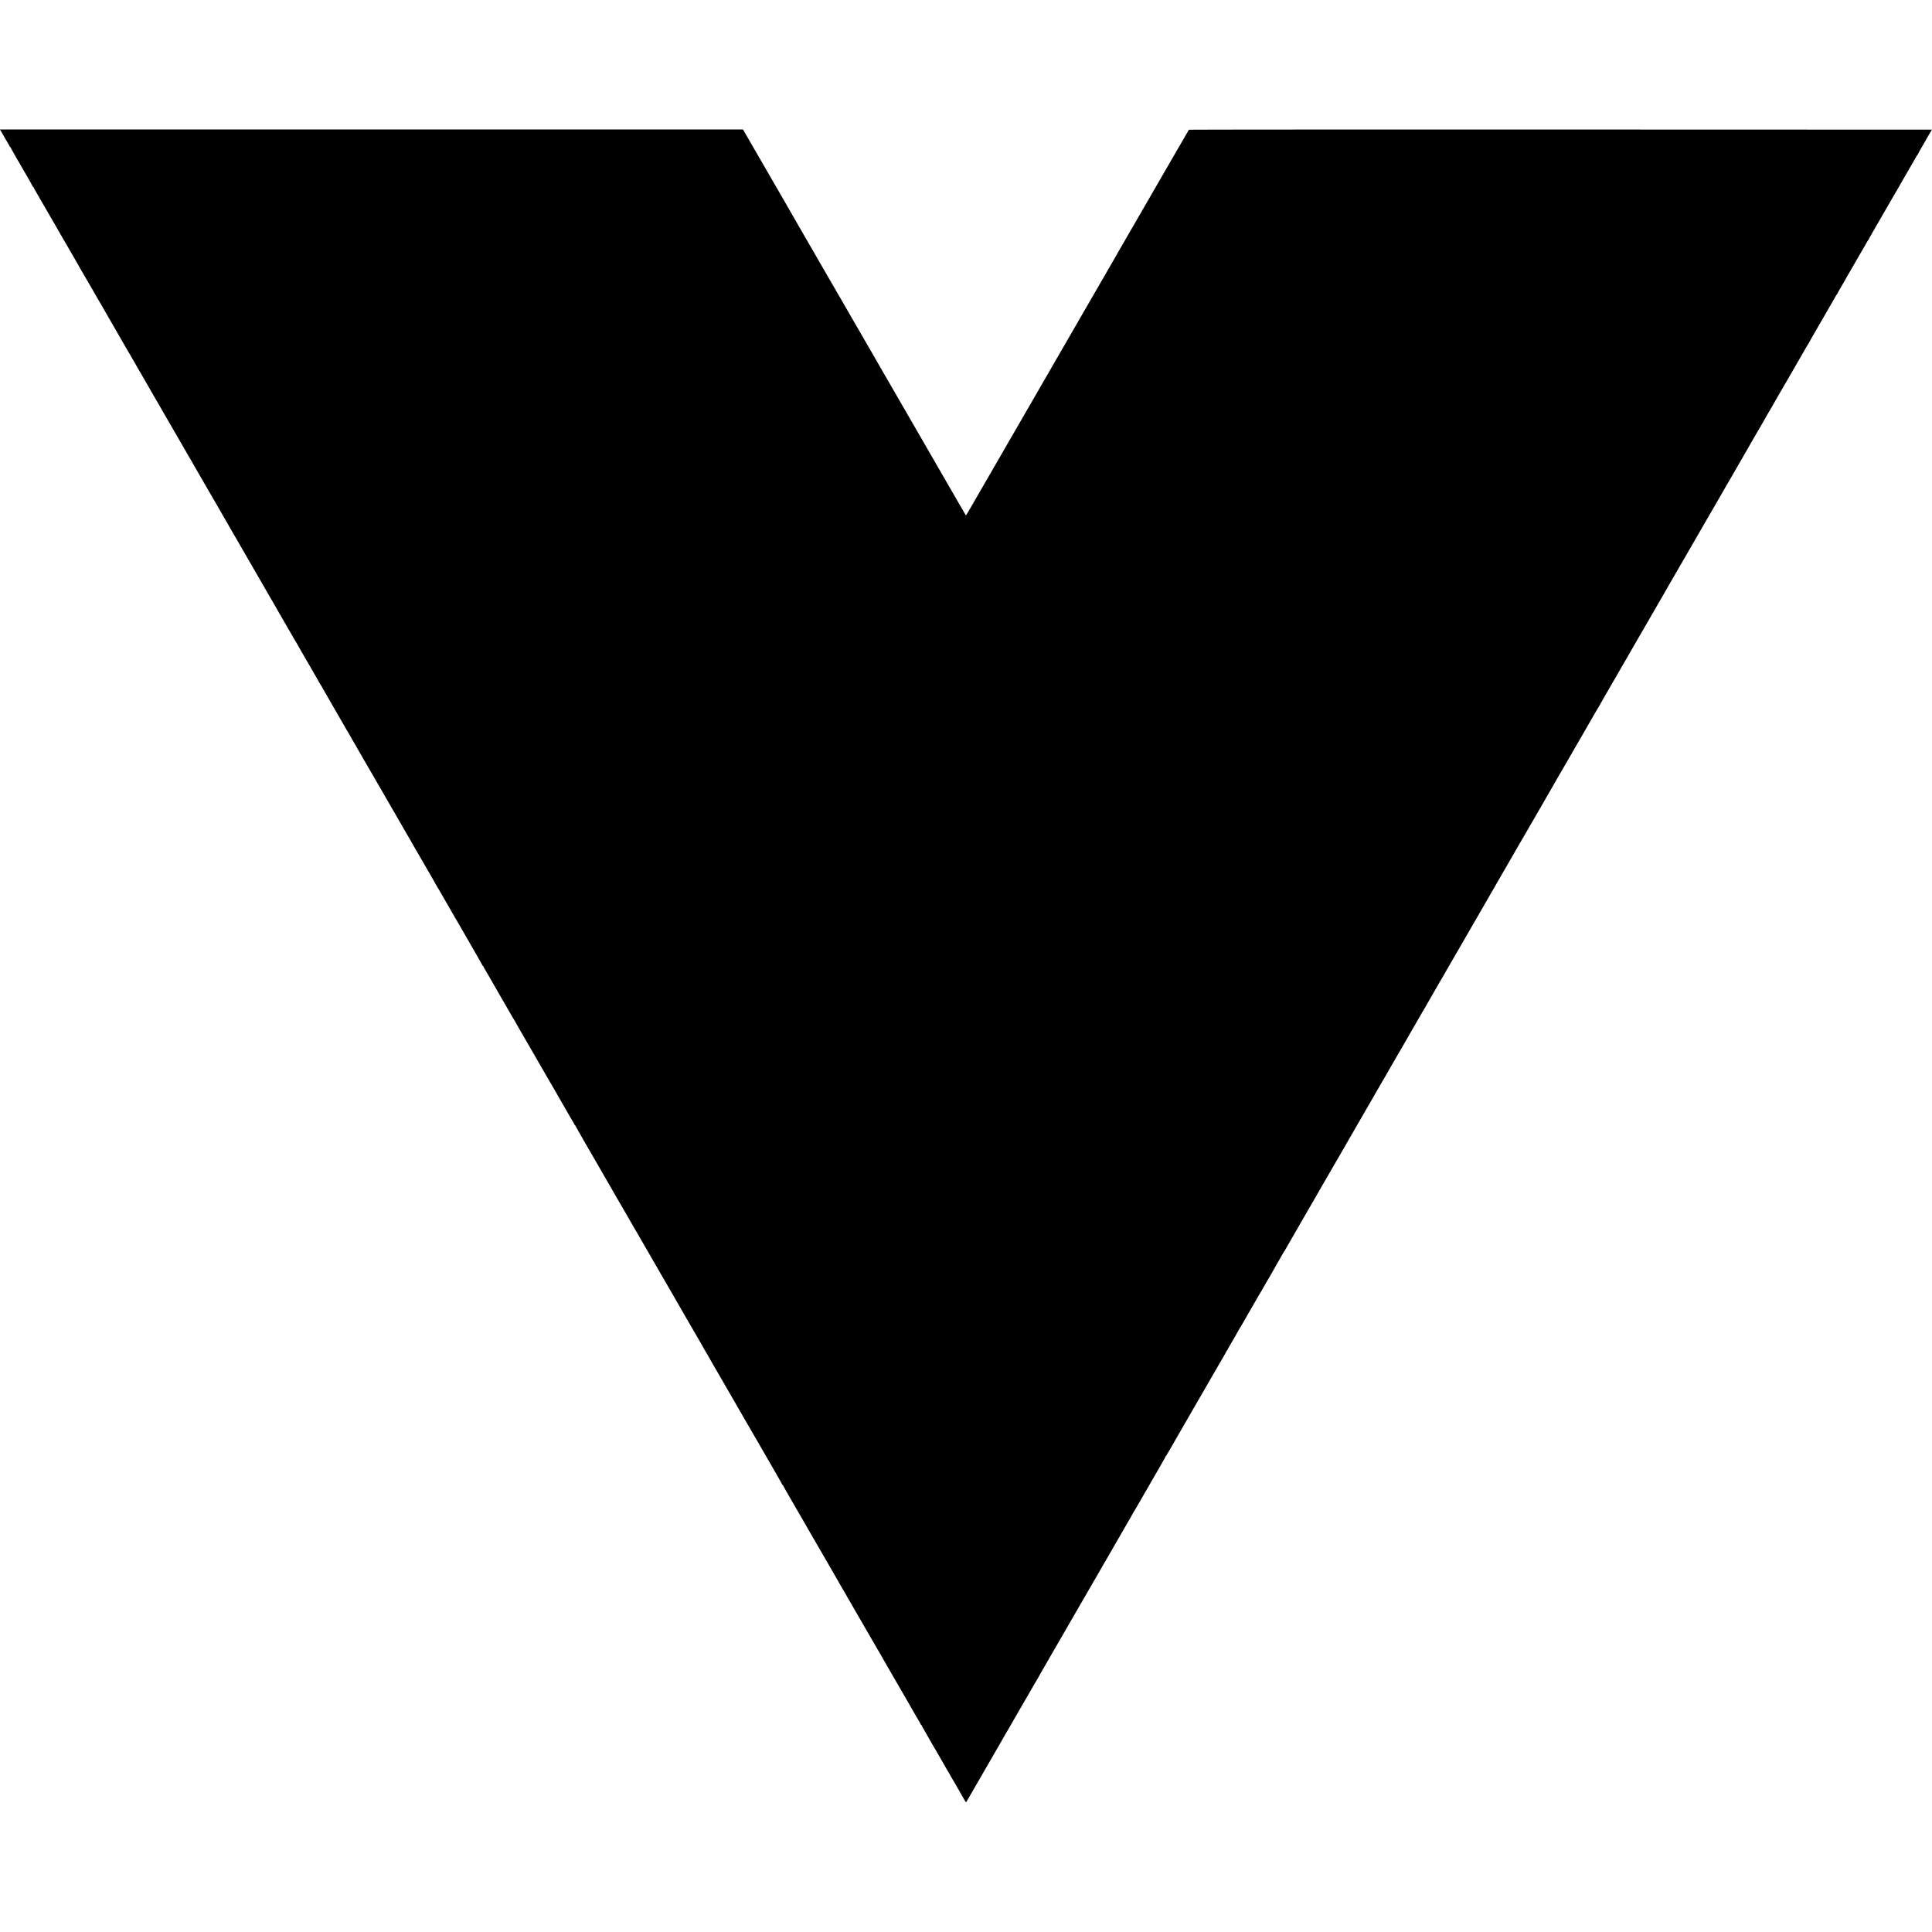
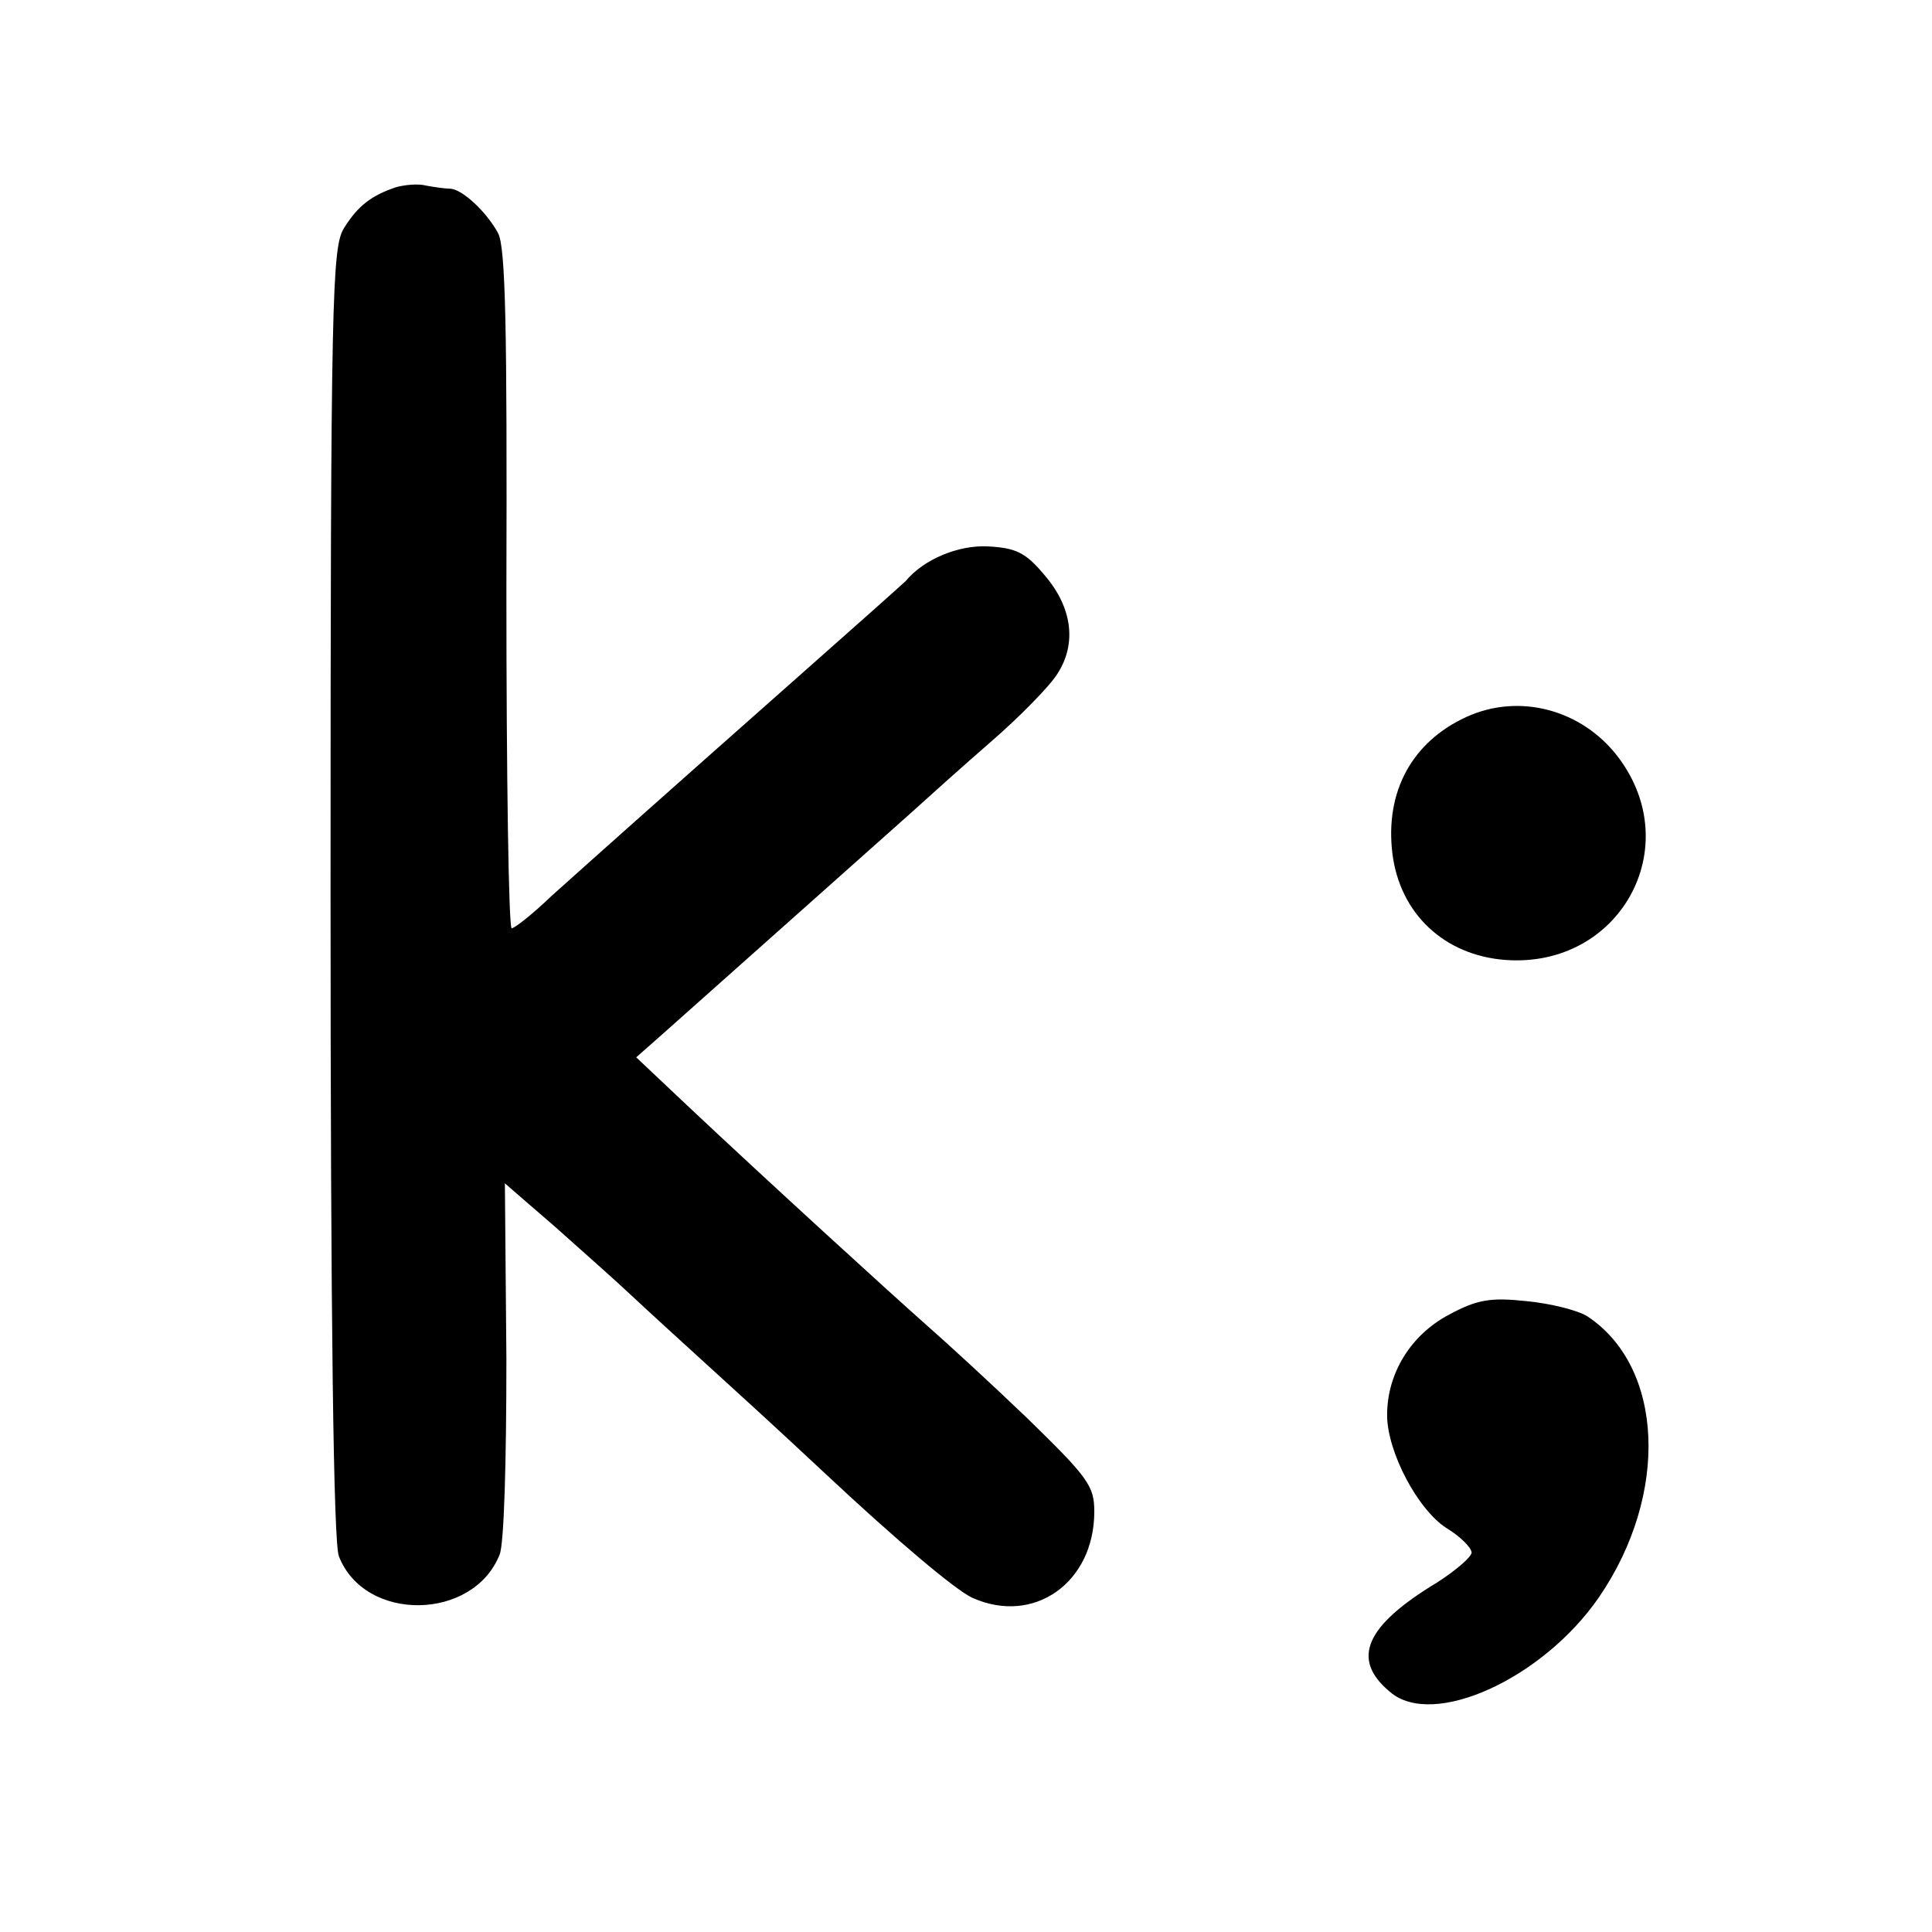
- <svg xmlns="http://www.w3.org/2000/svg" version="1.0" width="16pt" height="16pt" viewBox="0 0 16 16" preserveAspectRatio="xMidYMid meet">
-   <g transform="translate(0,16) scale(0.00032,-0.00032)" fill="#000000" stroke="none">
-     <path d="M18 46618 c45 -75 122 -207 122 -211 0 -2 25 -45 55 -95 30 -50 55 -96 55 -102 0 -5 5 -10 10 -10 6 0 10 -4 10 -9 0 -5 73 -135 161 -288 89 -153 173 -298 187 -323 14 -25 32 -57 41 -72 88 -149 187 -324 189 -335 2 -7 8 -13 13 -13 5 0 9 -4 9 -10 0 -5 46 -89 103 -187 175 -302 490 -846 507 -876 8 -16 20 -36 25 -45 28 -46 290 -498 339 -585 13 -23 74 -129 136 -236 61 -107 123 -215 137 -240 14 -25 29 -50 33 -56 5 -5 23 -37 40 -70 18 -33 38 -67 44 -75 11 -16 21 -33 63 -109 14 -25 29 -50 33 -56 4 -5 21 -35 38 -65 55 -100 261 -455 269 -465 4 -5 14 -21 20 -35 15 -29 41 -75 103 -180 24 -41 52 -88 60 -105 9 -16 57 -100 107 -185 112 -193 362 -626 380 -660 8 -14 23 -38 33 -55 11 -16 23 -37 27 -45 4 -8 26 -46 48 -85 23 -38 53 -90 67 -115 46 -81 64 -113 178 -310 62 -107 121 -210 132 -227 37 -67 56 -99 85 -148 16 -27 32 -57 36 -65 4 -8 15 -27 25 -42 9 -15 53 -89 96 -165 44 -76 177 -307 296 -513 120 -206 268 -463 330 -570 131 -227 117 -203 200 -348 36 -62 73 -125 82 -140 10 -15 21 -34 25 -42 4 -8 20 -37 36 -65 17 -27 38 -65 48 -82 49 -85 64 -111 87 -153 13 -25 28 -49 32 -55 4 -5 78 -134 165 -285 87 -151 166 -288 176 -305 10 -16 26 -43 35 -59 9 -17 125 -217 257 -445 132 -229 253 -441 270 -471 17 -30 45 -79 64 -108 18 -29 33 -54 33 -57 0 -2 20 -37 44 -77 24 -40 123 -212 221 -383 97 -170 190 -330 205 -355 16 -25 39 -65 53 -90 13 -25 81 -144 152 -265 70 -121 137 -238 150 -260 12 -22 37 -65 55 -95 18 -30 43 -73 55 -95 12 -22 48 -85 80 -140 77 -132 163 -280 190 -330 13 -22 71 -123 130 -225 59 -102 116 -199 126 -217 10 -17 29 -50 43 -72 15 -22 26 -43 26 -45 0 -2 27 -50 60 -106 33 -56 60 -103 60 -105 0 -2 55 -98 90 -155 8 -14 182 -316 239 -414 13 -22 45 -79 72 -124 27 -46 49 -86 49 -89 0 -2 14 -24 30 -48 16 -24 30 -46 30 -49 0 -5 74 -135 100 -176 5 -8 24 -42 43 -75 50 -88 58 -101 262 -455 104 -179 199 -345 213 -370 14 -25 28 -49 32 -55 4 -5 17 -26 28 -45 10 -19 62 -109 114 -200 114 -197 133 -230 170 -295 16 -27 33 -57 38 -65 17 -28 96 -165 103 -180 4 -8 16 -28 26 -45 10 -16 77 -131 148 -255 72 -124 181 -313 243 -420 62 -107 121 -209 131 -227 35 -62 323 -560 392 -678 38 -66 83 -145 100 -175 16 -30 33 -59 37 -65 4 -5 17 -27 29 -47 34 -61 56 -100 90 -156 17 -29 31 -55 31 -57 0 -2 17 -32 39 -67 21 -35 134 -229 251 -433 117 -203 235 -407 261 -451 27 -45 49 -85 49 -88 0 -4 8 -19 19 -34 15 -21 200 -341 309 -533 10 -19 33 -58 51 -87 17 -29 31 -54 31 -56 0 -2 25 -44 55 -94 30 -50 55 -95 55 -98 0 -4 6 -15 14 -23 7 -9 27 -41 43 -71 17 -30 170 -297 342 -594 171 -296 311 -542 311 -547 0 -5 5 -9 10 -9 6 0 10 -4 10 -10 0 -5 22 -47 49 -92 27 -46 58 -99 68 -118 24 -43 81 -140 93 -160 5 -8 66 -114 135 -235 69 -121 130 -227 135 -235 12 -21 259 -447 283 -490 10 -19 28 -47 38 -62 11 -14 19 -29 19 -32 0 -3 37 -69 83 -148 99 -170 305 -526 337 -583 13 -22 31 -53 41 -70 11 -16 22 -37 26 -45 7 -14 82 -146 103 -180 14 -24 181 -311 205 -355 13 -22 46 -80 75 -130 29 -49 64 -110 78 -135 14 -25 51 -88 82 -140 31 -52 59 -102 63 -110 4 -8 18 -33 31 -55 205 -353 284 -489 309 -535 17 -30 45 -78 62 -106 18 -28 36 -60 39 -72 4 -12 12 -22 17 -22 5 0 9 -4 9 -10 0 -5 109 -197 241 -427 133 -230 250 -431 259 -448 51 -90 222 -385 280 -485 37 -63 78 -135 92 -160 14 -25 67 -117 118 -205 51 -88 101 -175 111 -193 34 -58 55 -95 149 -257 51 -88 101 -173 110 -190 9 -16 76 -131 147 -255 72 -124 140 -241 151 -260 61 -108 281 -489 355 -615 38 -66 77 -133 87 -150 35 -63 91 -161 100 -175 14 -23 99 -169 128 -220 54 -97 135 -235 142 -245 4 -5 20 -32 35 -60 26 -48 238 -416 276 -480 10 -16 26 -46 37 -65 30 -53 382 -661 403 -695 10 -16 22 -37 26 -45 4 -8 26 -48 50 -88 24 -41 43 -75 43 -77 0 -2 22 -40 50 -85 27 -45 50 -84 50 -86 0 -3 38 -69 83 -147 84 -142 302 -520 340 -587 10 -19 34 -60 52 -90 18 -30 44 -75 57 -100 14 -25 45 -79 70 -120 25 -41 56 -96 70 -121 14 -25 77 -133 138 -240 62 -107 122 -210 132 -229 25 -43 310 -535 337 -581 11 -19 26 -45 34 -59 17 -32 238 -414 266 -460 11 -19 24 -41 28 -49 3 -7 75 -133 160 -278 84 -146 153 -269 153 -274 0 -5 5 -9 10 -9 6 0 10 -4 10 -10 0 -5 82 -150 181 -322 182 -314 201 -346 240 -415 12 -21 80 -139 152 -263 71 -124 141 -245 155 -270 14 -25 28 -49 32 -55 6 -8 145 -248 220 -380 37 -66 209 -362 229 -395 11 -19 24 -42 28 -49 4 -8 67 -118 140 -243 73 -125 133 -230 133 -233 0 -2 15 -28 33 -57 19 -29 47 -78 64 -108 17 -30 53 -93 79 -139 53 -90 82 -141 157 -272 82 -142 115 -199 381 -659 142 -245 268 -463 281 -485 12 -22 71 -125 132 -230 60 -104 172 -298 248 -430 76 -132 146 -253 156 -270 11 -16 22 -36 26 -44 3 -8 30 -54 60 -103 29 -49 53 -91 53 -93 0 -3 18 -34 40 -70 22 -36 40 -67 40 -69 0 -2 37 -66 81 -142 45 -77 98 -168 119 -204 20 -36 47 -81 58 -100 12 -19 27 -47 33 -62 6 -16 15 -28 20 -28 5 0 9 -4 9 -9 0 -6 63 -118 140 -251 77 -133 140 -243 140 -245 0 -2 18 -33 41 -70 22 -37 49 -83 60 -101 10 -19 29 -51 40 -71 25 -45 109 -189 126 -218 7 -11 17 -29 22 -40 6 -11 22 -38 35 -60 14 -22 37 -62 52 -90 14 -27 35 -62 45 -77 11 -14 19 -29 19 -32 0 -3 18 -35 40 -71 22 -36 40 -67 40 -69 0 -2 19 -35 42 -72 23 -38 55 -94 72 -124 26 -47 139 -244 171 -298 6 -9 21 -36 34 -60 28 -48 37 -51 51 -19 6 12 19 36 29 52 10 17 27 46 38 65 11 19 104 181 208 360 103 179 199 345 213 370 14 25 42 74 64 109 21 34 38 65 38 67 0 2 18 33 40 69 22 36 40 67 40 69 0 3 177 310 199 346 16 26 136 234 140 244 2 5 25 44 52 88 27 44 49 81 49 84 0 2 18 34 40 70 22 36 40 67 40 69 0 2 20 36 43 77 35 58 169 289 297 513 9 17 50 86 90 155 40 69 86 150 103 180 16 30 35 62 41 70 6 8 16 24 22 35 35 64 72 129 167 293 59 100 116 199 127 220 11 20 30 53 41 72 43 72 1070 1850 1121 1940 14 25 65 113 113 195 48 83 96 166 107 185 10 19 28 50 38 68 11 18 73 124 137 235 64 111 175 303 246 427 71 124 173 299 225 390 52 91 116 202 143 248 27 45 49 85 49 89 0 4 6 14 14 22 7 9 28 43 46 76 26 47 251 436 378 655 11 19 29 51 40 70 11 19 101 176 201 348 99 172 181 317 181 323 0 5 5 9 10 9 6 0 10 5 10 11 0 6 8 23 18 37 11 15 32 52 49 82 16 30 130 228 253 440 122 212 234 405 248 430 13 25 39 70 57 100 39 65 69 117 130 225 25 44 50 87 55 95 12 19 78 134 220 380 61 107 129 224 150 260 161 277 222 382 246 425 15 28 47 83 71 123 24 41 43 78 43 83 0 5 4 9 8 9 4 0 13 12 19 28 7 15 23 45 36 67 66 110 277 478 277 483 0 3 6 13 14 21 7 9 27 41 43 71 17 30 45 80 63 110 34 57 375 649 394 685 6 11 16 27 22 35 6 8 26 42 44 75 18 33 41 74 51 90 10 17 24 41 32 55 54 97 72 128 88 152 11 14 19 28 19 30 0 3 79 141 175 308 96 167 175 305 175 308 0 3 6 13 14 21 7 9 26 39 41 66 33 60 276 483 338 587 24 40 46 80 50 88 4 8 13 24 20 35 14 23 95 163 125 215 11 19 52 91 92 160 40 69 80 139 90 155 9 17 103 179 207 360 105 182 200 346 211 365 103 181 463 802 489 845 7 11 15 27 19 35 4 8 29 51 55 95 64 110 828 1433 848 1470 9 17 24 41 33 55 9 14 29 48 45 77 15 28 52 93 82 145 30 51 62 107 71 123 17 30 231 398 400 690 51 88 103 179 115 202 12 23 26 48 32 55 6 7 24 38 40 68 17 30 61 107 98 170 37 63 84 144 103 180 19 36 41 72 48 81 8 8 14 18 14 21 0 4 27 51 59 106 32 55 72 124 89 154 16 29 71 125 122 213 51 88 104 180 118 205 13 25 28 50 32 55 4 6 17 26 28 45 11 19 45 80 77 135 31 55 66 116 77 135 11 19 88 152 171 295 401 694 620 1072 650 1125 11 19 87 152 170 295 83 143 158 273 166 288 9 16 21 36 26 45 6 9 31 52 55 96 25 43 54 94 66 115 11 20 95 164 186 321 91 157 173 299 182 315 9 17 26 46 37 65 12 19 66 114 121 210 56 96 108 186 117 200 8 14 24 40 34 59 24 45 383 664 412 713 5 9 17 29 26 45 15 28 120 210 241 419 36 61 68 117 72 125 4 8 12 23 19 34 35 57 245 420 262 453 11 20 35 61 53 90 17 29 32 54 32 56 0 3 28 51 62 108 33 57 70 119 80 138 10 19 23 42 28 50 5 8 32 53 59 100 27 47 149 258 271 470 122 212 234 405 248 430 30 53 62 108 80 135 6 11 15 27 19 35 4 8 85 150 181 315 96 165 187 323 202 350 31 56 116 202 130 225 5 8 25 42 43 75 19 33 92 159 162 280 149 257 157 271 202 350 19 33 38 67 43 75 9 14 228 392 275 475 12 22 55 96 95 165 40 69 80 139 90 155 24 42 202 350 221 383 9 15 27 47 41 72 14 25 75 131 136 236 61 106 121 210 134 232 99 172 271 470 279 482 5 8 23 40 40 70 18 30 81 141 142 245 60 105 121 210 135 235 14 25 71 124 127 220 56 96 143 247 194 335 51 88 96 167 102 175 14 24 180 311 204 355 23 43 340 590 356 615 5 8 50 87 101 175 171 301 517 898 582 1008 25 43 46 81 46 83 0 2 12 23 27 47 14 23 40 67 56 97 16 30 35 62 42 70 7 8 15 22 18 30 4 8 20 38 37 65 16 28 33 57 37 65 6 12 111 196 143 250 5 8 55 95 112 193 57 98 113 195 126 215 12 20 27 46 32 57 6 11 14 27 20 35 5 8 76 130 156 270 80 140 165 287 187 325 23 39 52 90 66 115 13 25 30 52 37 61 8 8 14 18 14 21 0 4 41 77 92 165 50 87 175 302 276 478 101 176 208 360 236 408 28 49 67 117 86 152 19 35 41 70 48 77 6 6 12 15 12 19 0 7 124 224 167 291 12 21 23 40 23 42 0 2 21 40 46 83 26 43 55 92 64 109 54 95 327 568 354 614 19 30 45 75 59 100 71 128 82 145 89 148 4 2 8 8 8 13 0 5 42 82 94 172 311 538 496 858 518 897 14 25 40 70 58 100 18 30 42 71 53 90 10 19 79 139 152 265 73 127 142 246 153 265 10 19 43 76 72 125 29 50 63 108 75 130 65 116 80 140 87 143 4 2 8 8 8 12 0 8 114 212 140 250 6 8 14 24 20 35 5 11 54 97 108 190 l100 170 -9611 3 c-5286 1 -9614 -1 -9618 -5 -5 -6 -419 -719 -619 -1068 -89 -155 -267 -463 -323 -560 -38 -66 -81 -140 -95 -165 -31 -56 -263 -457 -526 -910 -110 -190 -224 -388 -254 -440 -29 -52 -61 -109 -71 -125 -23 -39 -243 -420 -268 -465 -11 -19 -204 -352 -428 -740 -224 -388 -477 -826 -563 -975 -85 -148 -185 -322 -222 -385 -37 -63 -120 -207 -185 -320 -65 -113 -177 -306 -248 -430 -72 -124 -172 -297 -222 -385 -51 -88 -142 -245 -202 -350 -131 -226 -247 -427 -408 -705 -65 -113 -249 -432 -410 -710 -160 -278 -388 -673 -506 -877 -118 -205 -216 -373 -219 -373 -3 0 -52 82 -109 183 -58 100 -144 250 -192 332 -95 164 -402 696 -647 1120 -85 149 -228 396 -317 550 -212 365 -982 1700 -1008 1745 -10 19 -43 76 -72 125 -29 50 -64 110 -77 135 -14 25 -63 110 -110 190 -47 80 -96 165 -110 190 -14 25 -99 171 -188 325 -89 154 -174 300 -188 325 -13 25 -64 113 -112 195 -48 83 -140 242 -205 355 -65 113 -183 317 -263 454 -79 137 -152 264 -163 282 -50 89 -335 583 -354 614 -12 19 -34 58 -50 85 -15 28 -129 226 -253 440 -124 215 -235 408 -247 430 -12 22 -69 121 -127 220 -58 99 -226 389 -373 645 -148 256 -324 561 -392 678 -67 117 -134 232 -147 255 -13 23 -33 59 -46 80 l-22 37 -9615 0 -9615 0 20 -32z" />
+ <svg xmlns="http://www.w3.org/2000/svg" version="1.0" width="256pt" height="256pt" viewBox="0 0 256 256" preserveAspectRatio="xMidYMid meet">
+   <g transform="translate(0,256) scale(0.1,-0.1)" fill="#000000" stroke="none">
+     <path d="M525 2312 c-33 -11 -51 -25 -69 -54 -16 -25 -18 -87 -18 -880 0 -575 4 -862 11 -880 34 -88 178 -86 213 2 6 14 9 125 9 259 l-2 233 67 -58 c37 -33 81 -72 99 -89 17 -16 76 -70 131 -120 54 -49 112 -103 129 -119 93 -87 170 -152 193 -163 82 -37 162 20 162 114 0 34 -8 45 -88 123 -49 47 -109 102 -133 123 -52 46 -214 194 -315 289 l-71 67 34 30 c107 95 293 261 328 292 22 20 71 64 109 97 38 33 77 73 87 89 26 40 20 88 -17 131 -25 30 -38 36 -75 38 -39 2 -85 -17 -109 -46 -3 -3 -68 -61 -145 -129 -182 -161 -266 -236 -324 -288 -25 -24 -49 -43 -53 -43 -4 0 -7 202 -7 448 1 347 -1 454 -11 473 -15 28 -48 59 -64 59 -6 0 -20 2 -31 4 -11 3 -29 1 -40 -2z" />
+     <path d="M1943 1610 c-72 -33 -108 -99 -98 -181 10 -80 69 -135 150 -141 151 -11 240 149 149 269 -48 63 -131 85 -201 53z" />
+     <path d="M1920 818 c-51 -27 -82 -78 -82 -133 0 -49 41 -126 79 -150 18 -11 32 -25 33 -32 0 -6 -21 -24 -46 -40 -96 -58 -114 -102 -62 -145 57 -49 203 18 277 126 93 136 86 305 -16 372 -13 8 -49 17 -81 20 -47 5 -65 2 -102 -18z" />
  </g>
</svg>
